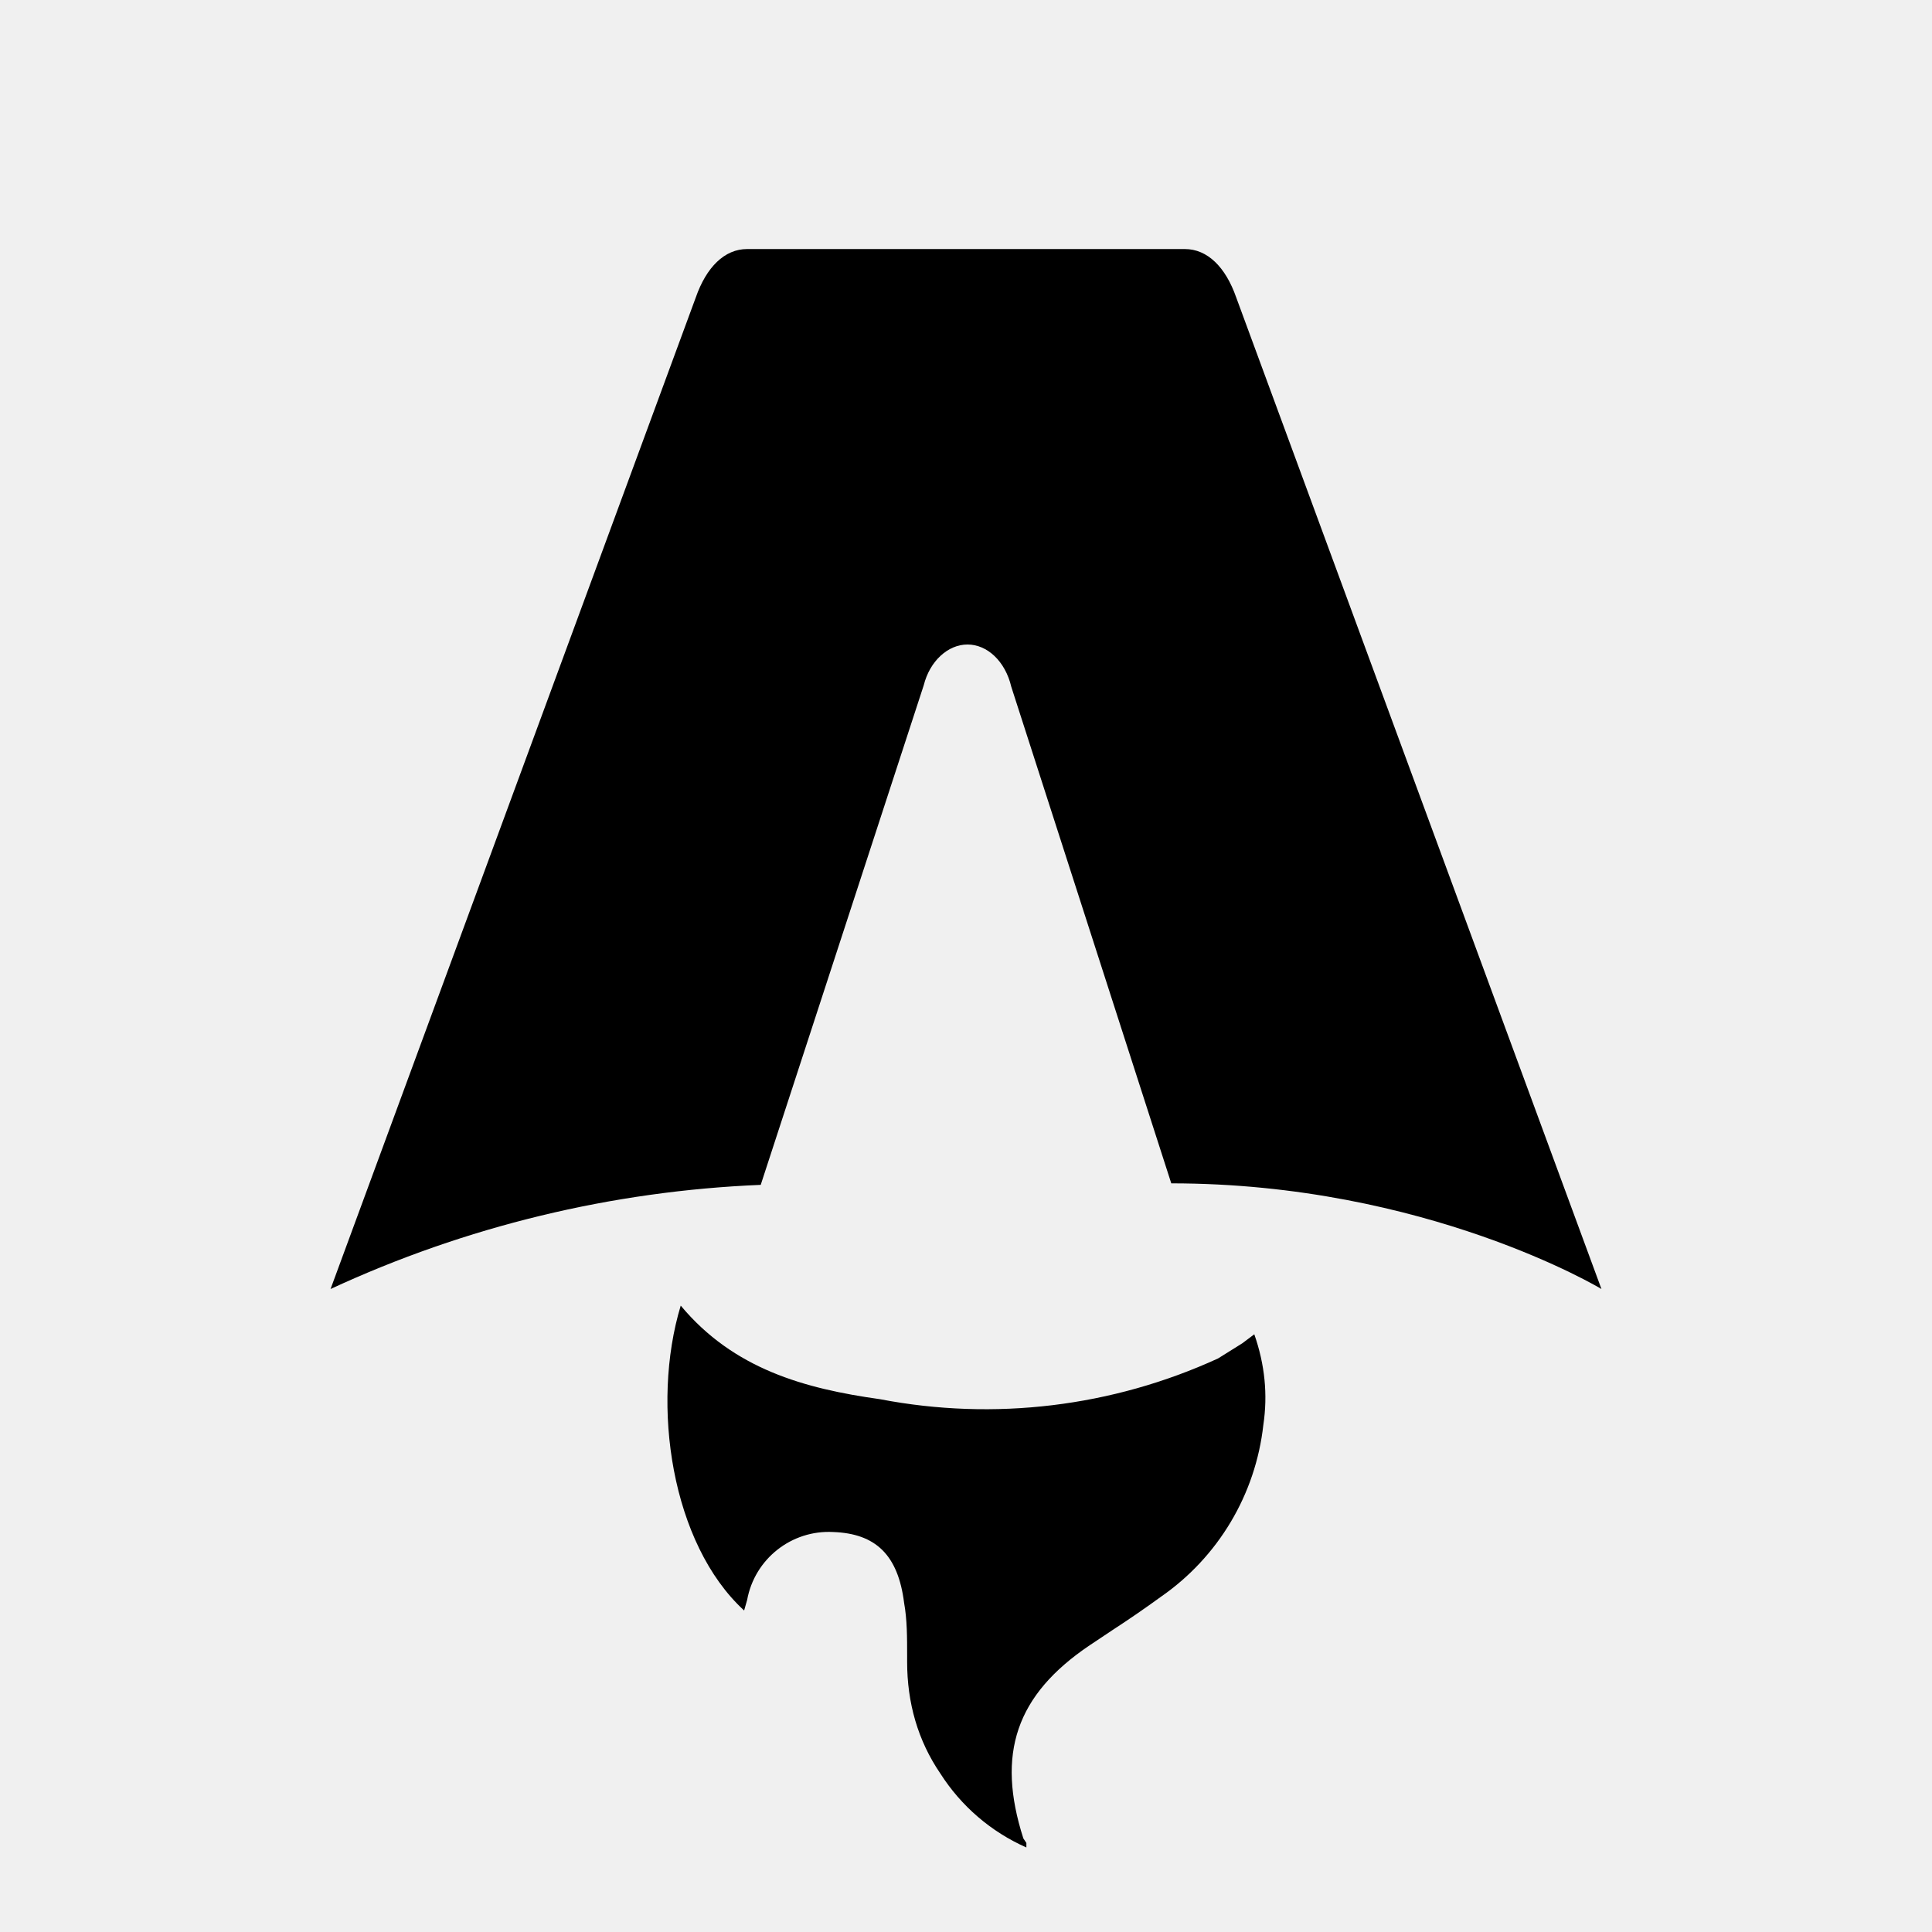
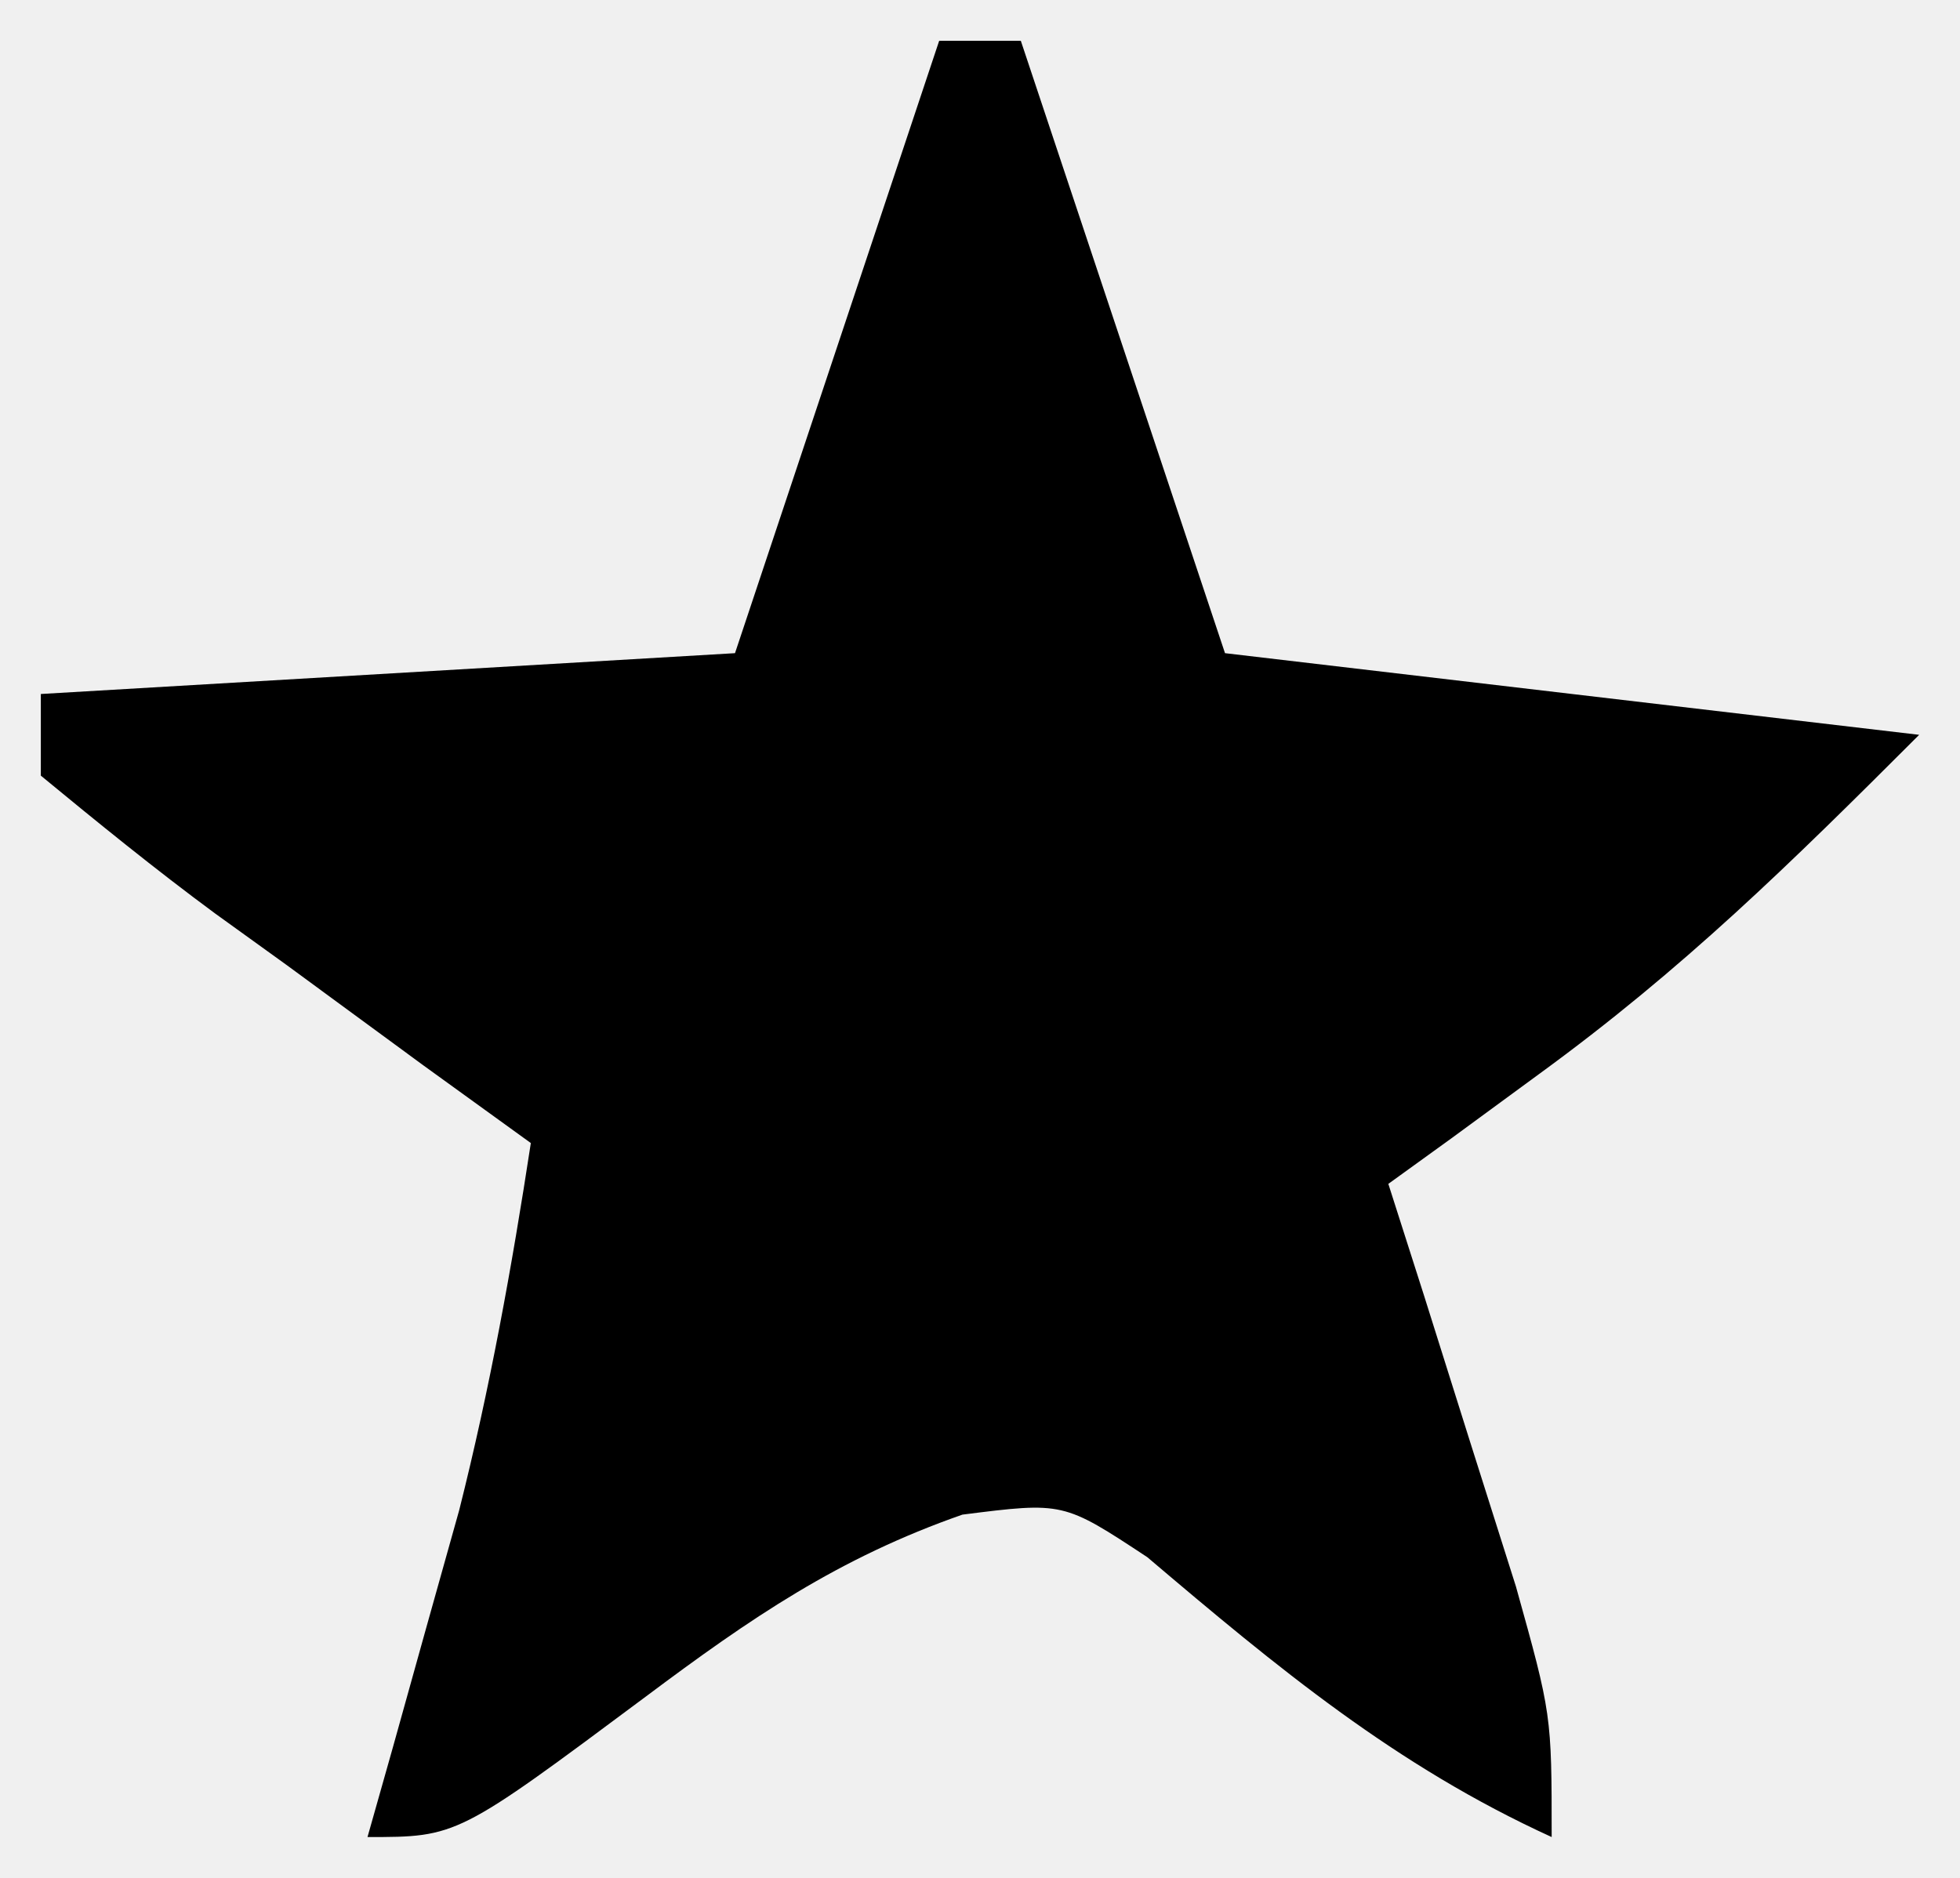
- <svg xmlns="http://www.w3.org/2000/svg" fill="none" viewBox="0 0 128 128">
-   <path d="M50.4 78.5a75.1 75.1 0 0 0-28.5 6.9l24.2-65.7c.7-2 1.9-3.2 3.4-3.2h29c1.5 0 2.7 1.2 3.4 3.2l24.2 65.7s-11.6-7-28.5-7L67 45.5c-.4-1.7-1.6-2.8-2.9-2.8-1.3 0-2.5 1.1-2.9 2.7L50.4 78.5Zm-1.1 28.2Zm-4.2-20.2c-2 6.6-.6 15.8 4.2 20.2a17.5 17.5 0 0 1 .2-.7 5.5 5.5 0 0 1 5.7-4.5c2.8.1 4.3 1.5 4.7 4.7.2 1.1.2 2.3.2 3.5v.4c0 2.7.7 5.2 2.2 7.4a13 13 0 0 0 5.7 4.9v-.3l-.2-.3c-1.8-5.6-.5-9.5 4.4-12.8l1.5-1a73 73 0 0 0 3.2-2.2 16 16 0 0 0 6.8-11.4c.3-2 .1-4-.6-6l-.8.6-1.6 1a37 37 0 0 1-22.4 2.7c-5-.7-9.7-2-13.2-6.2Z" />
-   <style>
-         path { fill: #000; }
-         @media (prefers-color-scheme: dark) {
-             path { fill: #FFF; }
-         }
-     </style>
+ <svg xmlns="http://www.w3.org/2000/svg" version="1.1" width="48" height="46">
+   <path d="M0 0 C0.66 0 1.32 0 2 0 C4.475 7.425 4.475 7.425 7 15 C12.61 15.66 18.22 16.32 24 17 C20.823 20.177 18.216 22.741 14.688 25.312 C13.99 25.824 13.293 26.336 12.574 26.863 C12.055 27.238 11.535 27.614 11 28 C11.289 28.904 11.578 29.807 11.875 30.738 C12.246 31.918 12.617 33.097 13 34.312 C13.371 35.484 13.742 36.656 14.125 37.863 C15 41 15 41 15 44 C11.178 42.255 8.283 39.848 5.098 37.145 C3.042 35.789 3.042 35.789 0.57 36.102 C-2.465 37.162 -4.617 38.637 -7.188 40.562 C-11.801 44 -11.801 44 -14 44 C-13.795 43.276 -13.59 42.551 -13.379 41.805 C-13.109 40.838 -12.84 39.871 -12.562 38.875 C-12.296 37.924 -12.029 36.972 -11.754 35.992 C-11.002 33.007 -10.465 30.042 -10 27 C-10.866 26.374 -11.732 25.747 -12.625 25.102 C-13.75 24.276 -14.875 23.451 -16 22.625 C-16.572 22.212 -17.145 21.8 -17.734 21.375 C-19.193 20.298 -20.601 19.153 -22 18 C-22 17.34 -22 16.68 -22 16 C-13.585 15.505 -13.585 15.505 -5 15 C-3.35 10.05 -1.7 5.1 0 0 Z " fill="#000000" transform="translate(23,1)" />
</svg>
